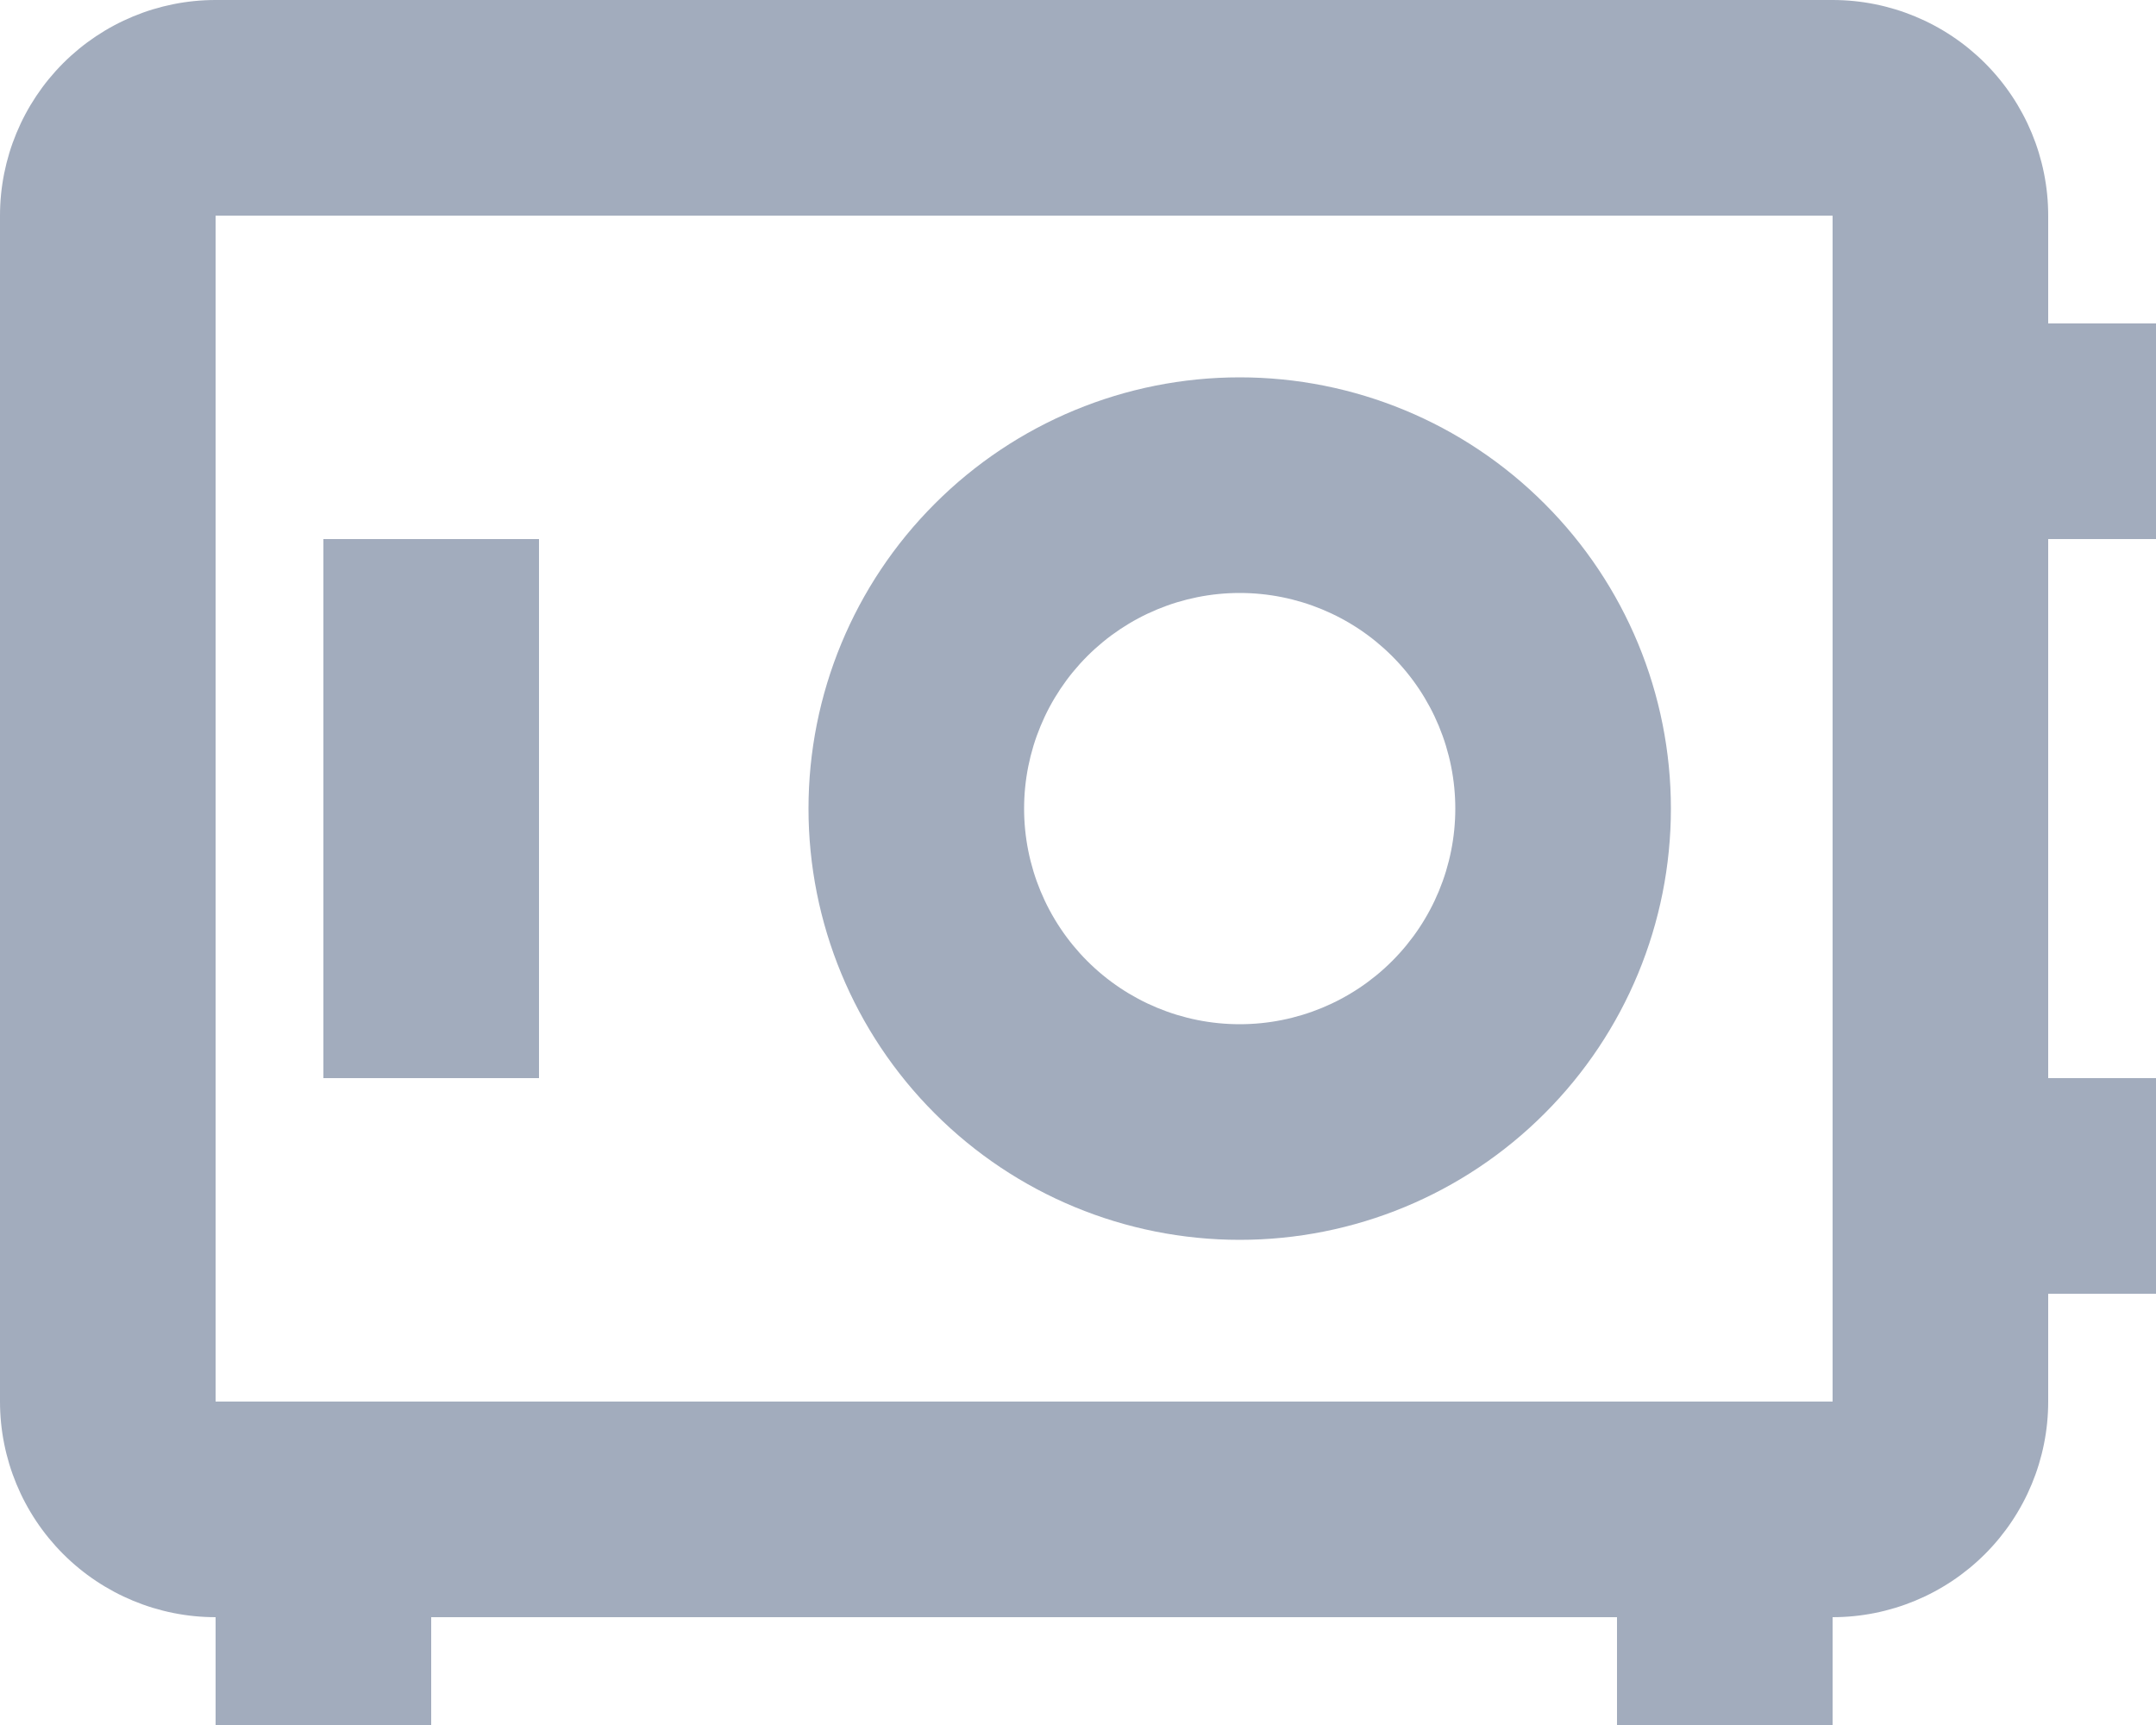
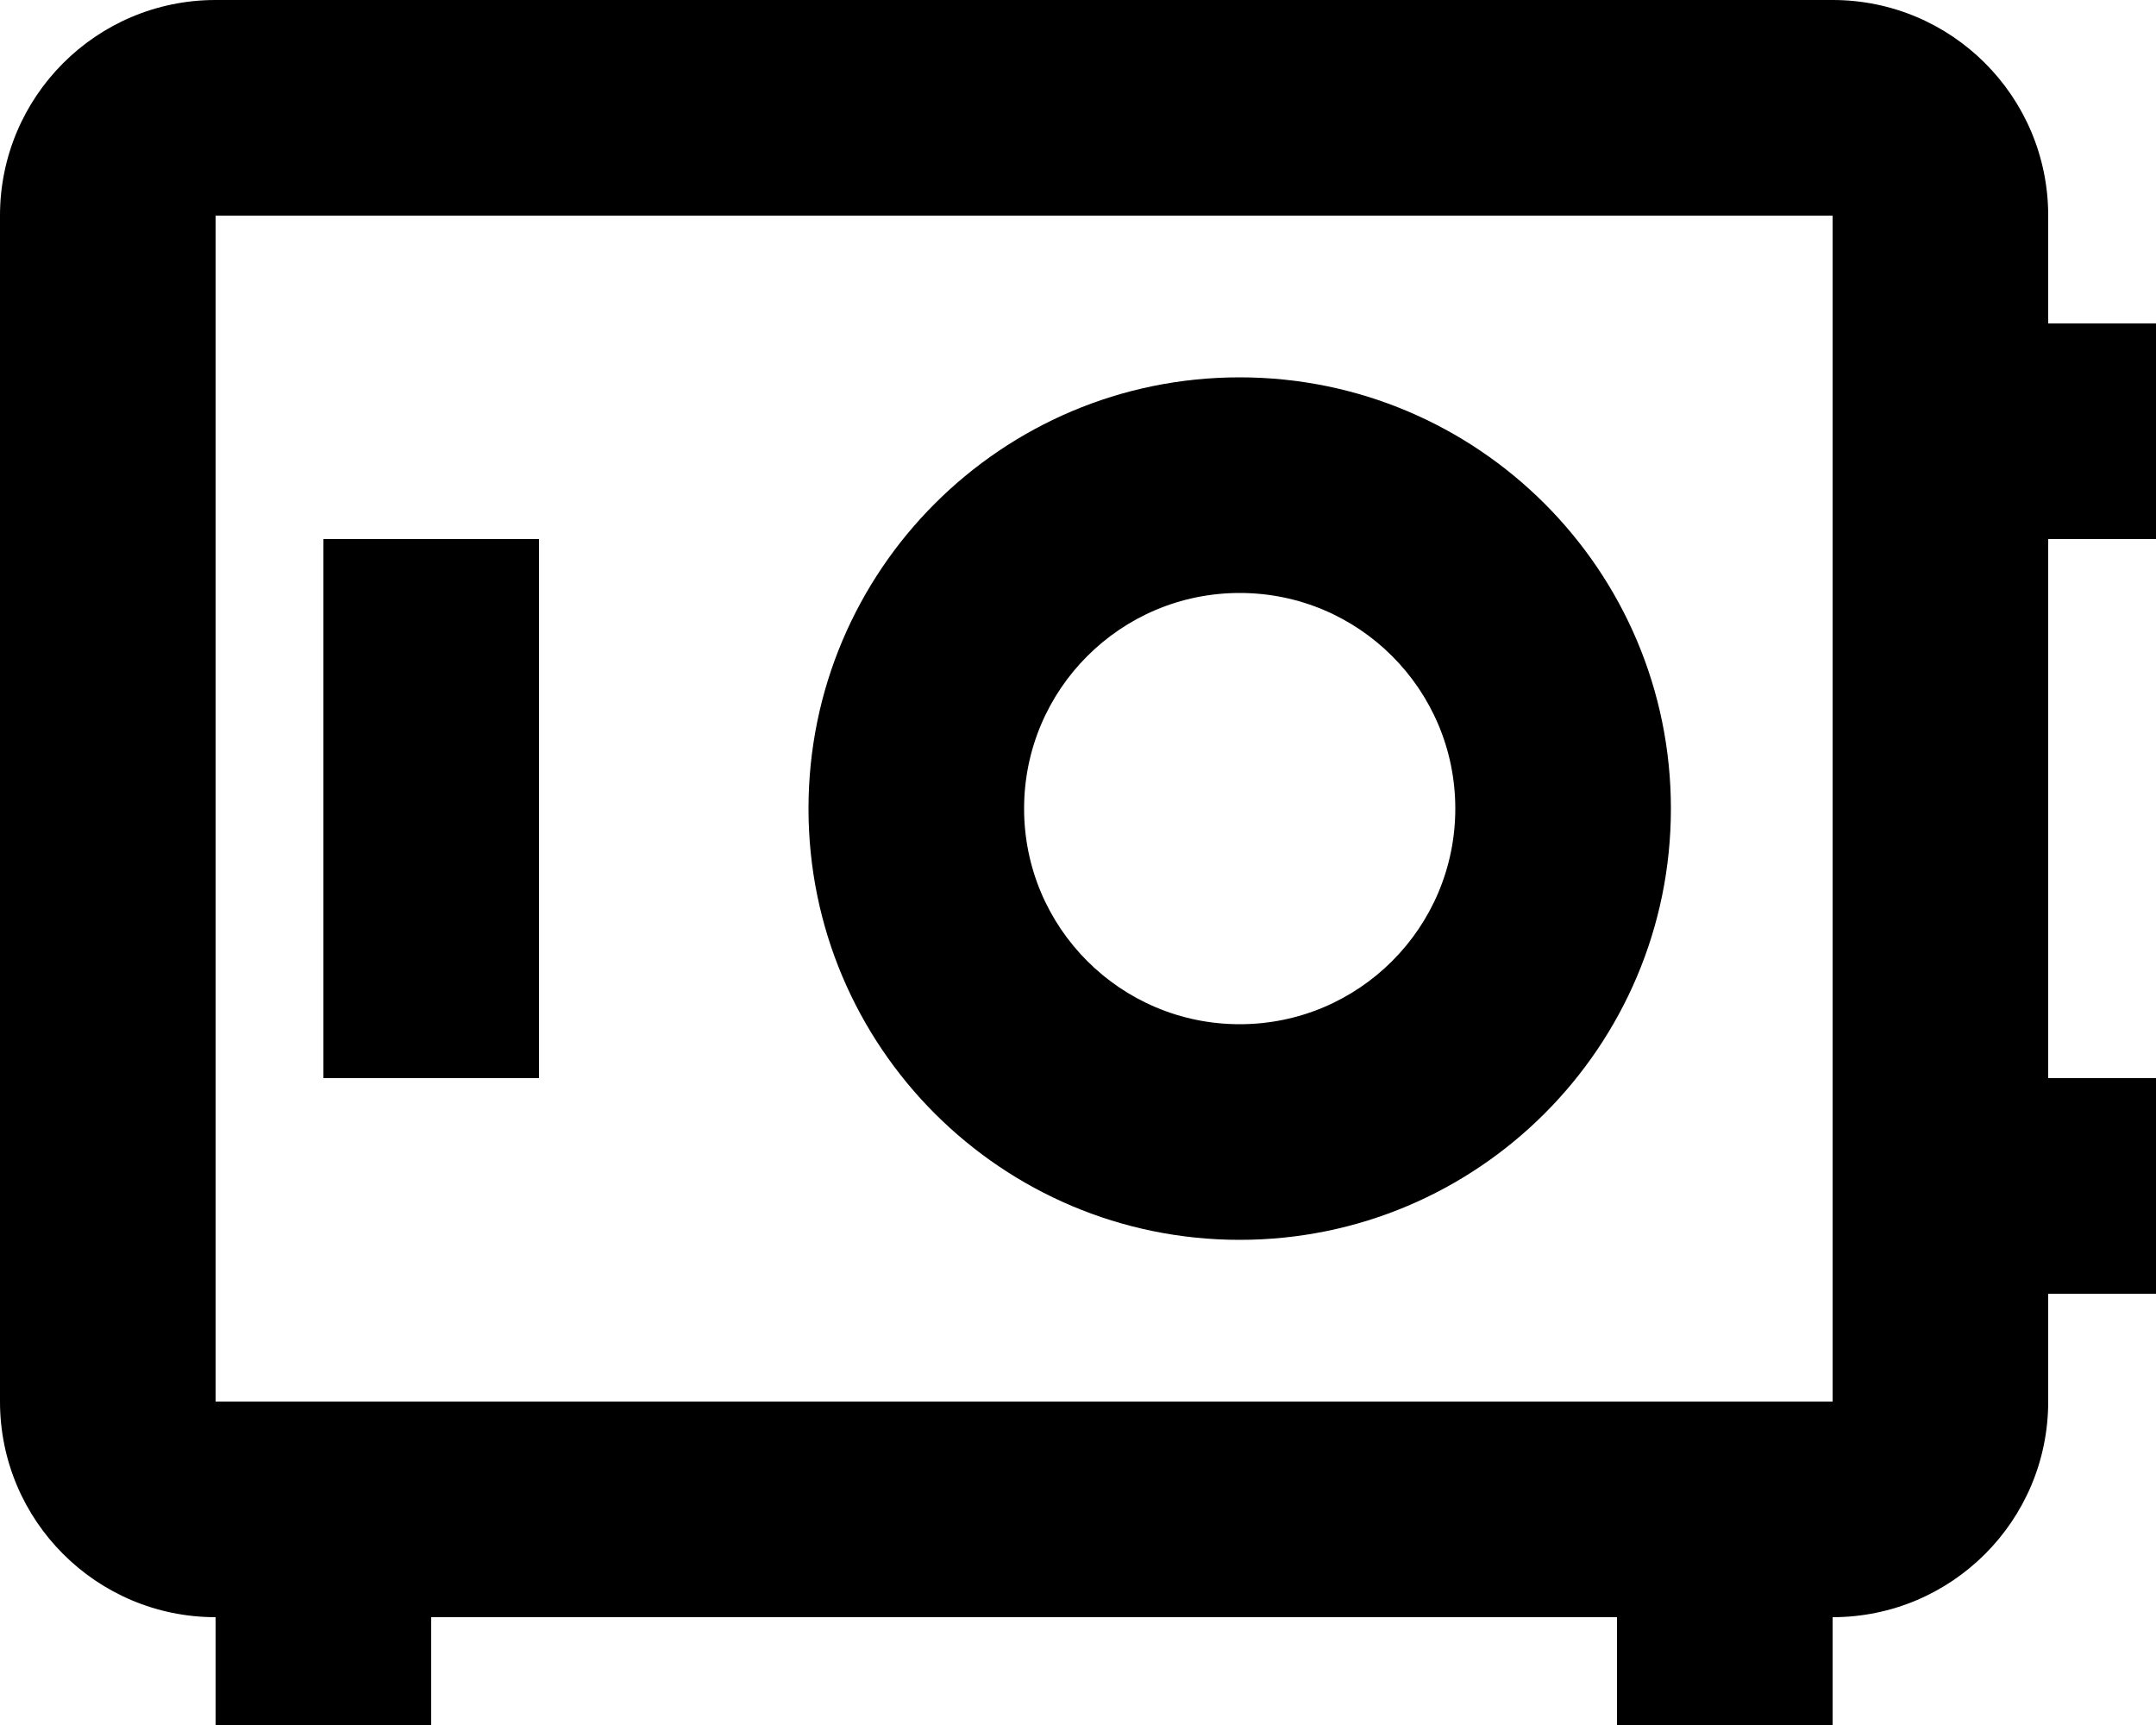
- <svg xmlns="http://www.w3.org/2000/svg" width="20" height="16" viewBox="0 0 20 16" fill="none">
-   <path d="M2 0C1.47 0 0.961 0.211 0.586 0.586C0.211 0.961 0 1.47 0 2V13C0 13.53 0.211 14.039 0.586 14.414C0.961 14.789 1.47 15 2 15V16H4V15H15V16H17V15C17.53 15 18.039 14.789 18.414 14.414C18.789 14.039 19 13.53 19 13V12H20V10H19V5H20V3H19V2C19 1.47 18.789 0.961 18.414 0.586C18.039 0.211 17.53 0 17 0H2ZM2 2H17V13H2V2ZM11.5 3.5C10.439 3.5 9.422 3.921 8.672 4.672C7.921 5.422 7.5 6.439 7.5 7.5C7.5 8.561 7.921 9.578 8.672 10.328C9.422 11.079 10.439 11.5 11.5 11.5C12.561 11.5 13.578 11.079 14.328 10.328C15.079 9.578 15.5 8.561 15.5 7.5C15.5 6.439 15.079 5.422 14.328 4.672C13.578 3.921 12.561 3.5 11.5 3.5ZM3 5V10H5V5H3ZM11.5 5.5C12.03 5.5 12.539 5.711 12.914 6.086C13.289 6.461 13.5 6.97 13.5 7.5C13.5 8.03 13.289 8.539 12.914 8.914C12.539 9.289 12.03 9.5 11.5 9.5C10.97 9.5 10.461 9.289 10.086 8.914C9.711 8.539 9.5 8.03 9.5 7.5C9.5 6.97 9.711 6.461 10.086 6.086C10.461 5.711 10.97 5.5 11.5 5.5Z" fill="#A2ACBD" />
+ <svg xmlns="http://www.w3.org/2000/svg" width="20" height="16" viewBox="0 0 20 16">
+   <path d="M2 0a2 2 0 00-2 2v11a2 2 0 002 2v1h2v-1h11v1h2v-1a2 2 0 002-2v-1h1v-2h-1V5h1V3h-1V2a2 2 0 00-2-2H2zm0 2h15v11H2V2zm9.5 1.5a4 4 0 100 8 4 4 0 000-8zM3 5v5h2V5H3zm8.5.5a2 2 0 110 4 2 2 0 010-4z" />
</svg>
